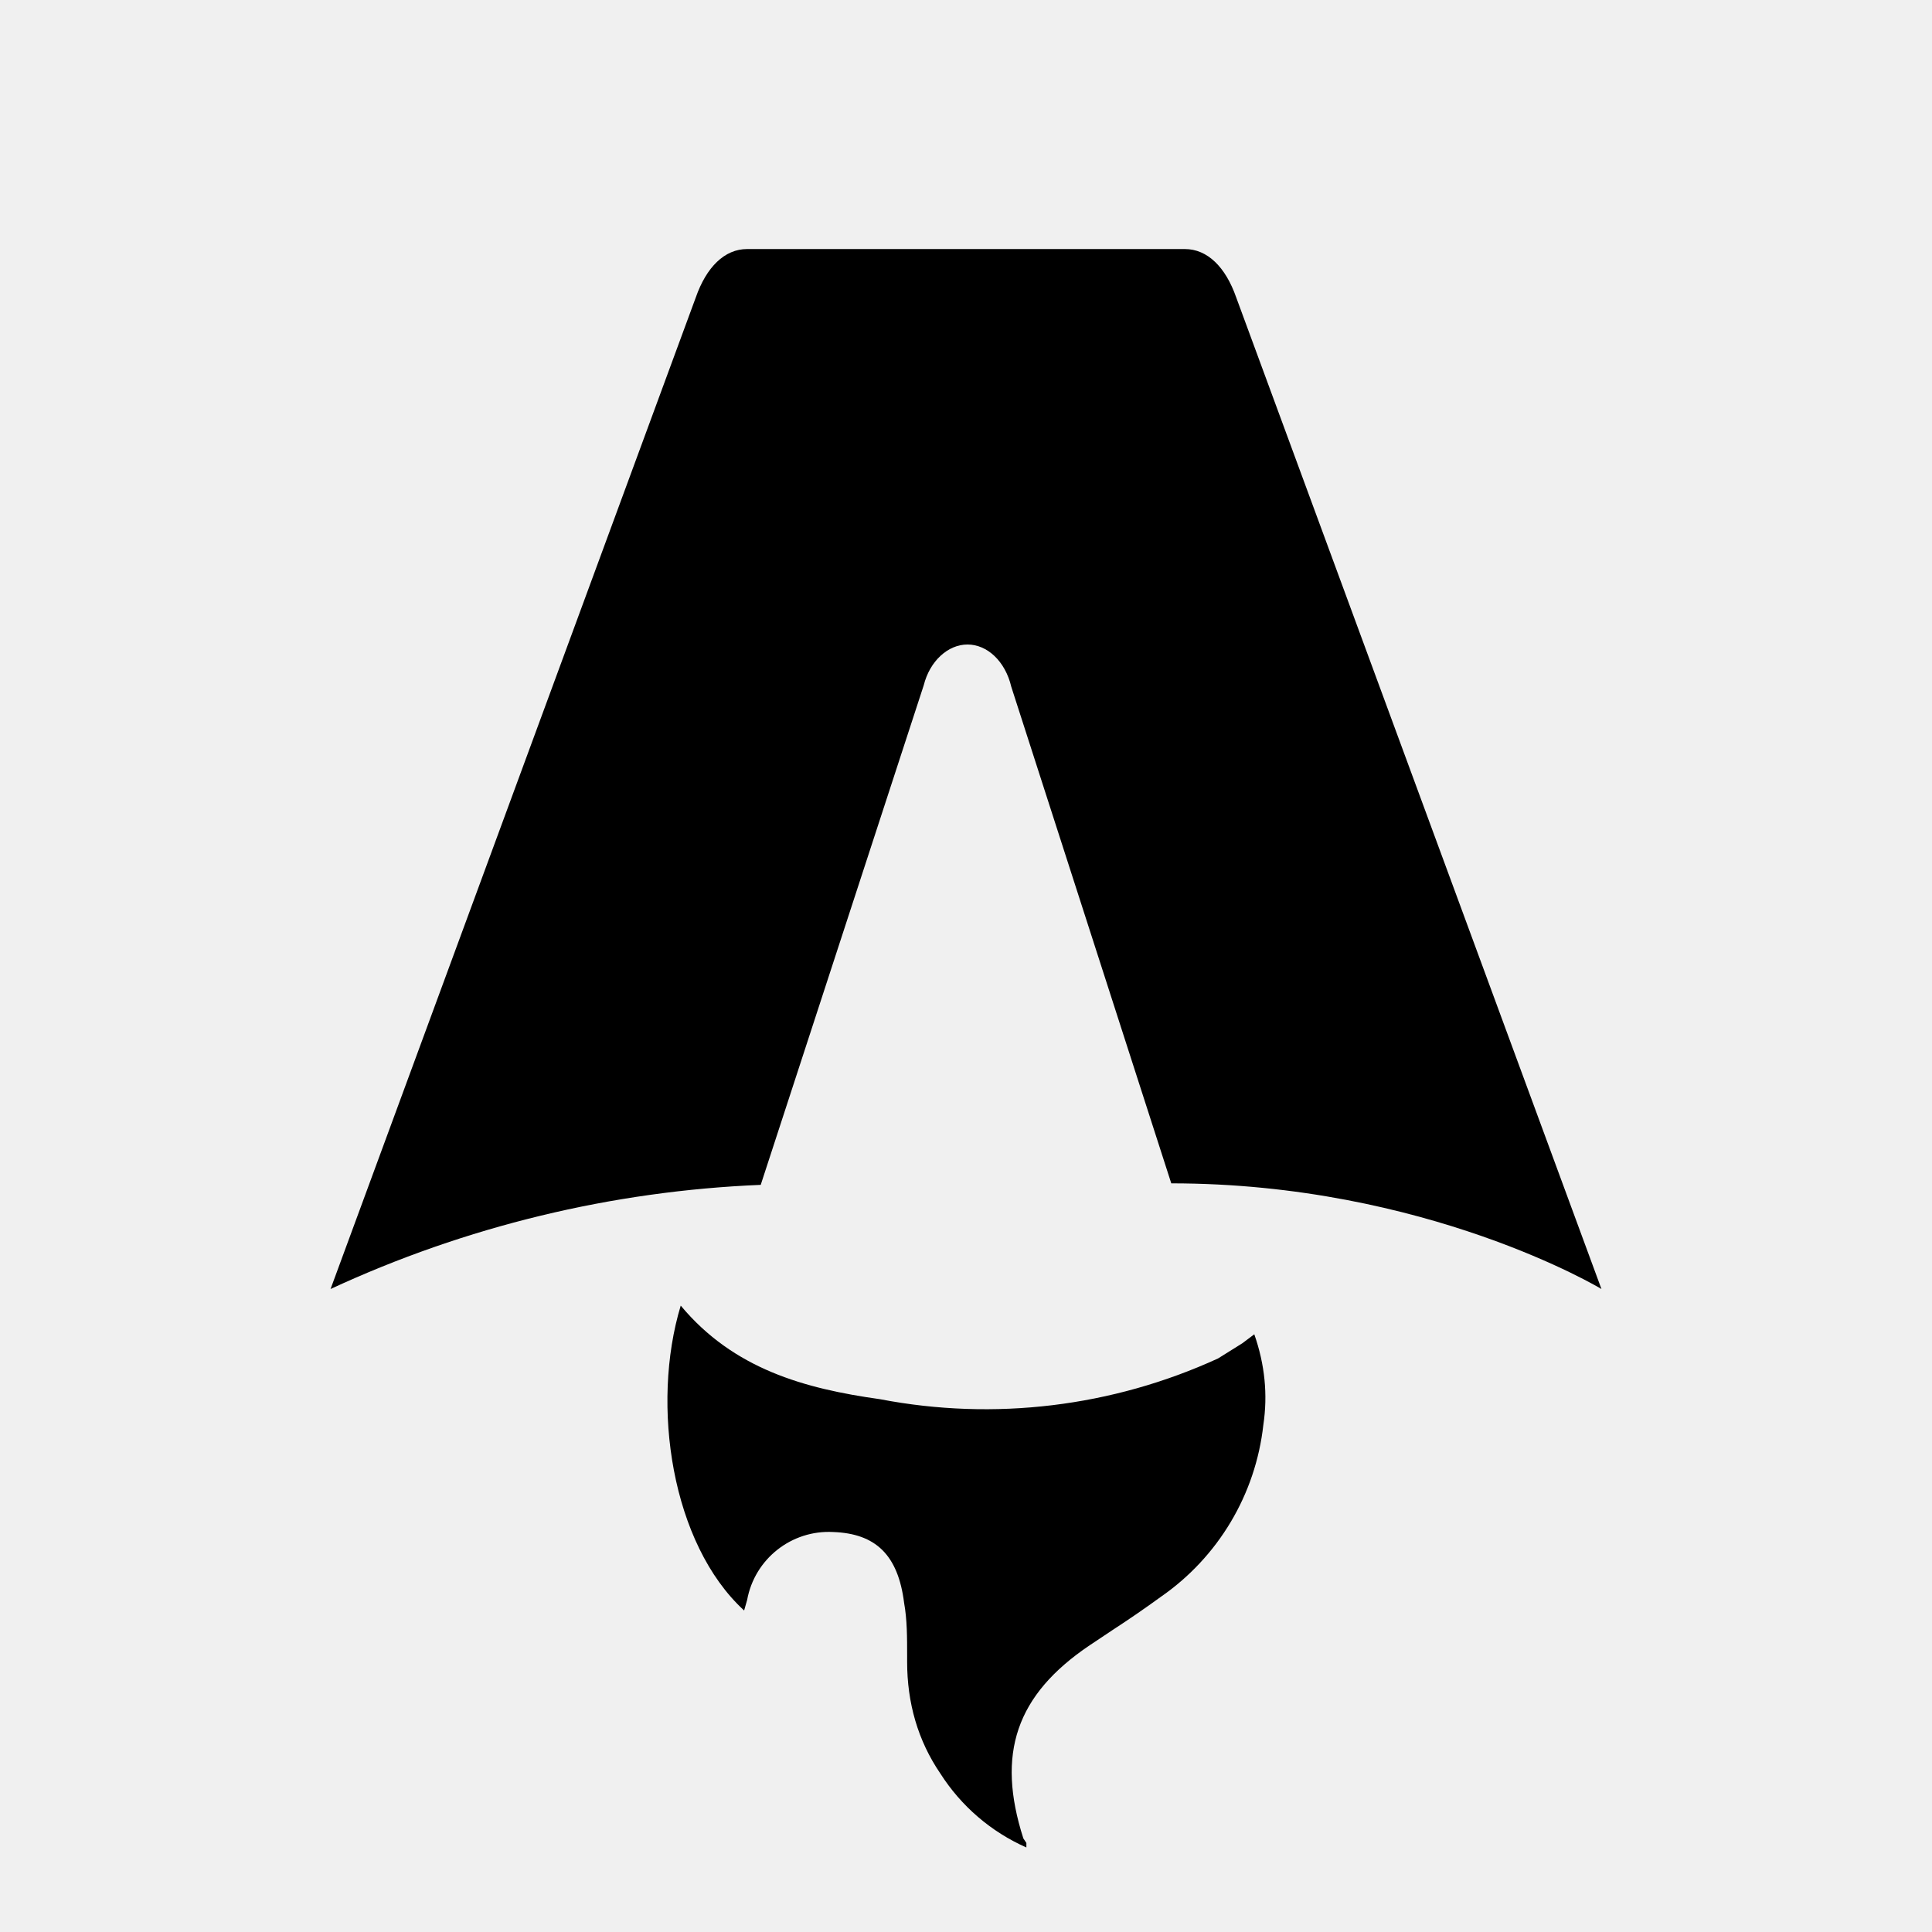
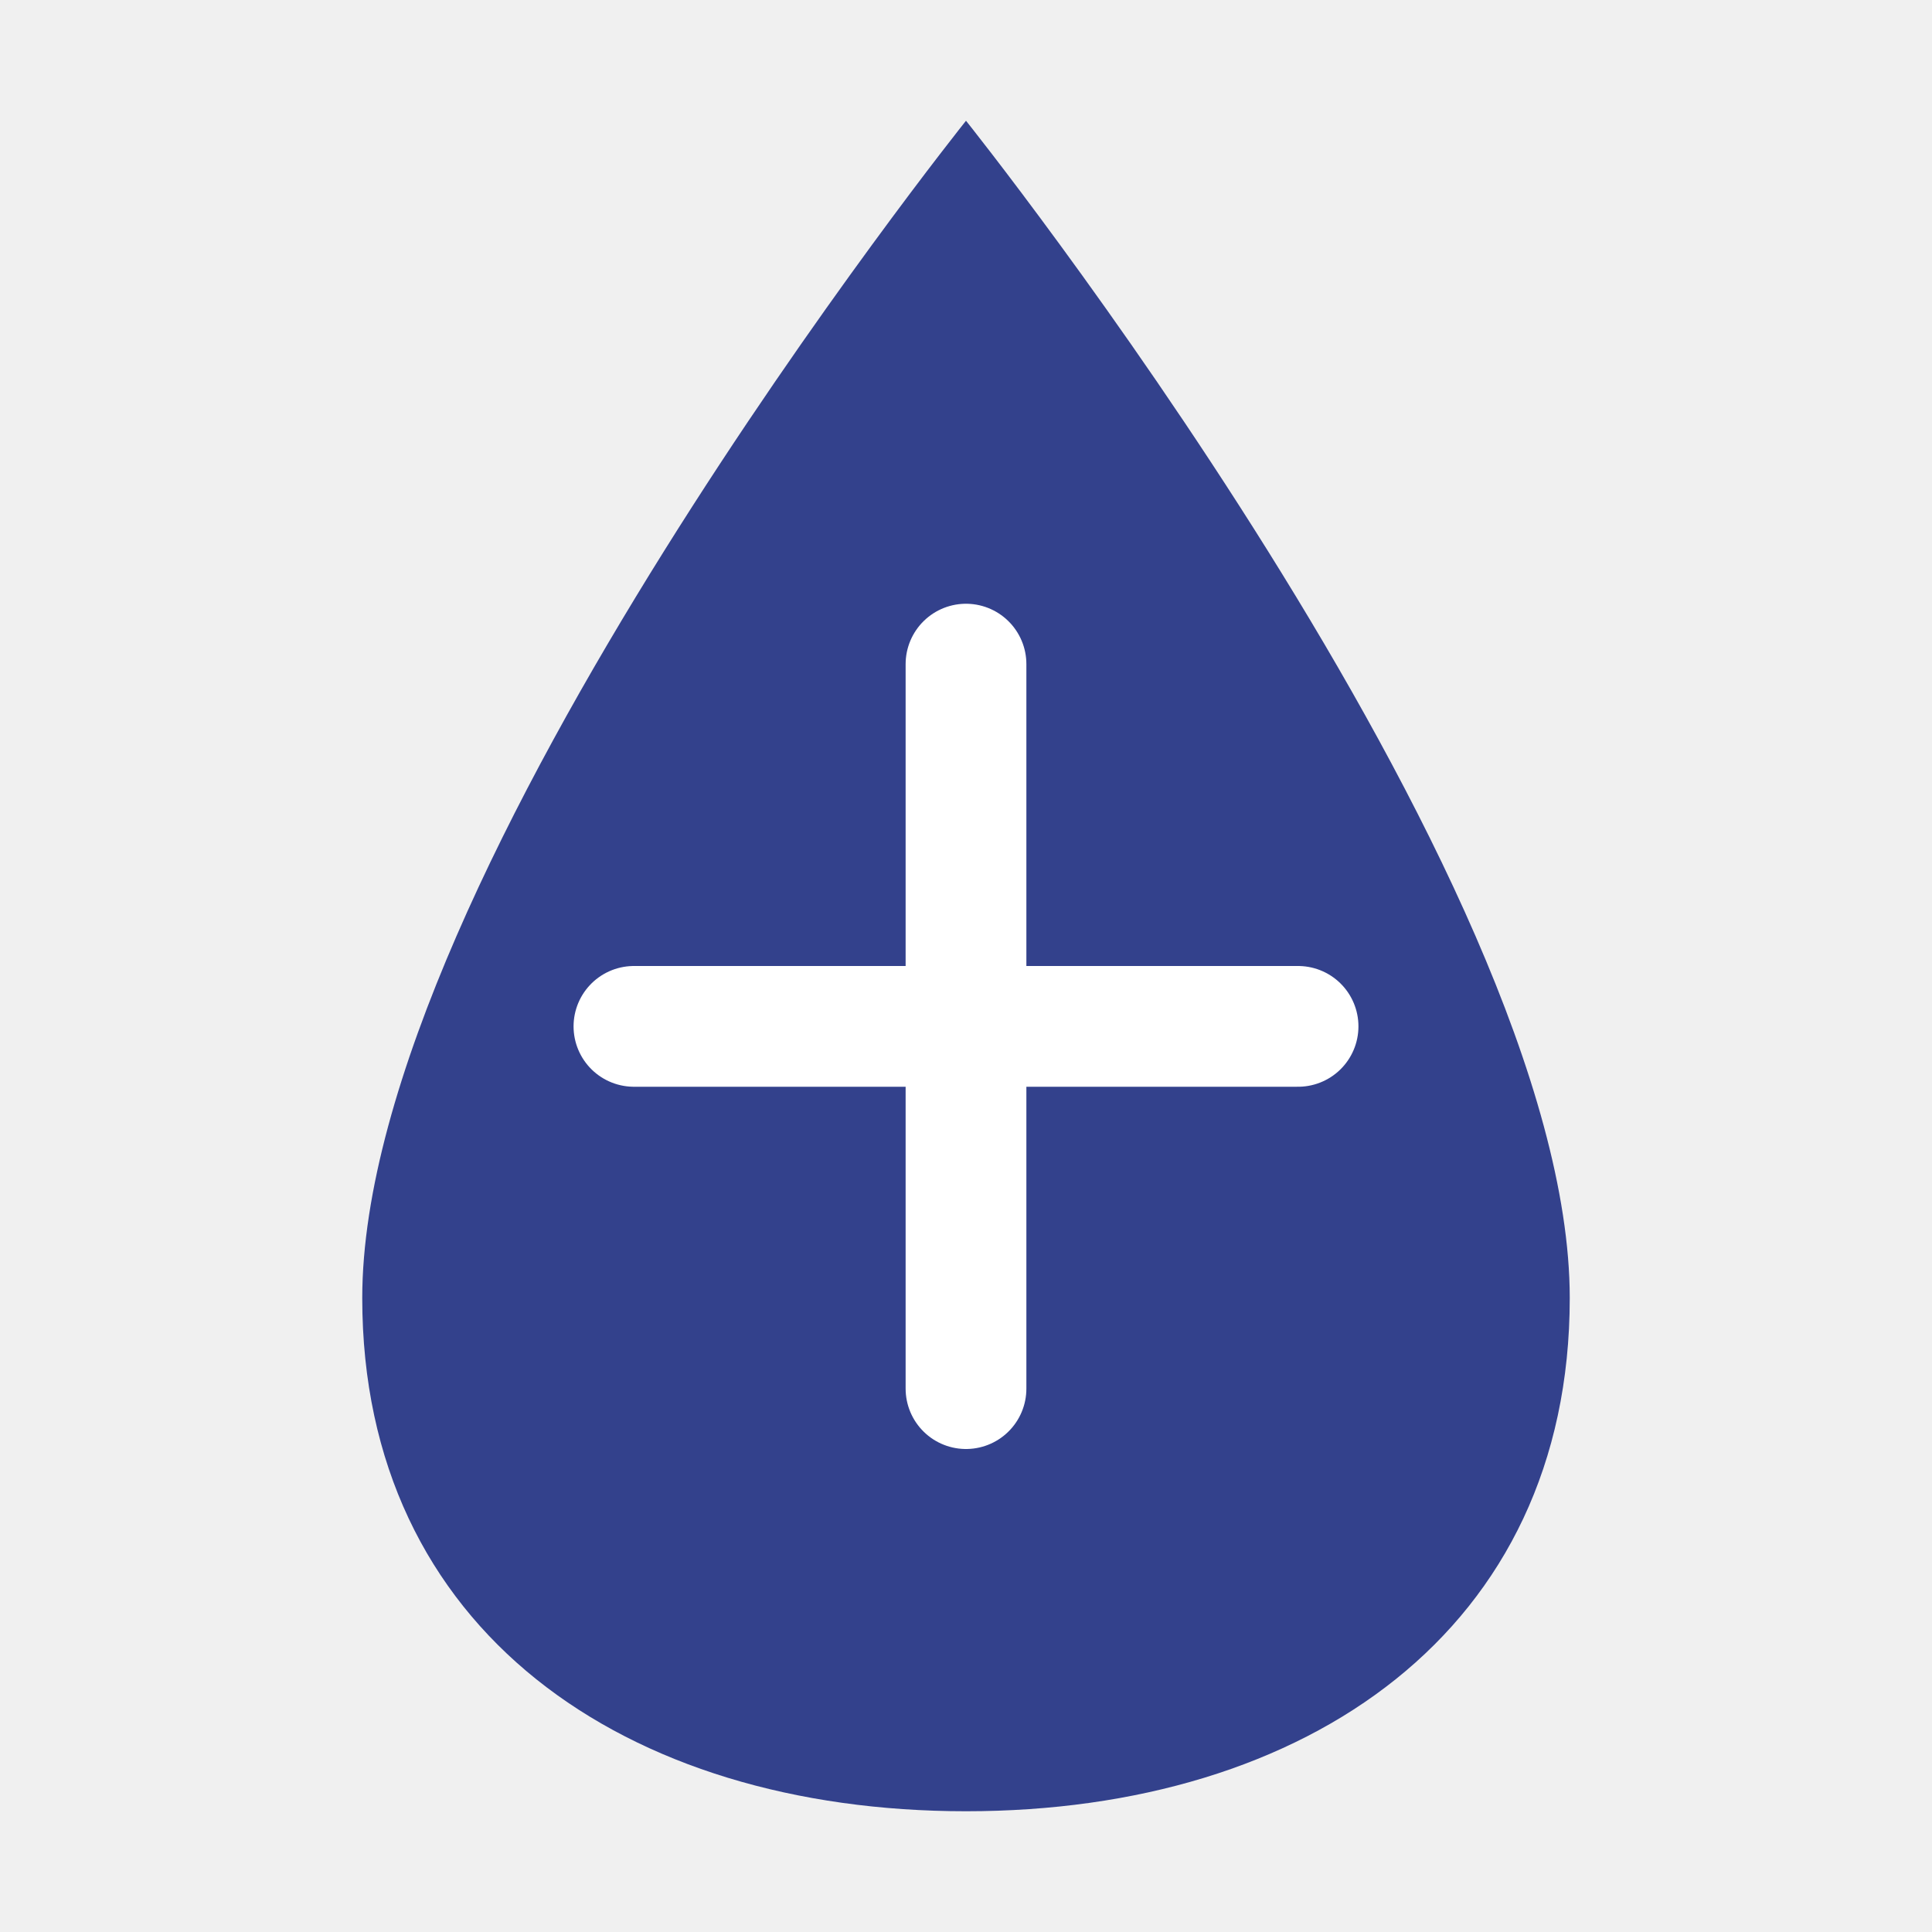
- <svg xmlns="http://www.w3.org/2000/svg" fill="none" viewBox="0 0 128 128">
-   <path d="M50.4 78.5a75.1 75.1 0 0 0-28.5 6.9l24.2-65.7c.7-2 1.9-3.2 3.4-3.2h29c1.5 0 2.7 1.2 3.4 3.2l24.2 65.7s-11.6-7-28.5-7L67 45.5c-.4-1.7-1.6-2.8-2.9-2.8-1.3 0-2.5 1.1-2.9 2.7L50.4 78.5Zm-1.1 28.2Zm-4.2-20.2c-2 6.6-.6 15.8 4.2 20.2a17.5 17.5 0 0 1 .2-.7 5.5 5.5 0 0 1 5.7-4.5c2.8.1 4.3 1.5 4.7 4.7.2 1.1.2 2.3.2 3.5v.4c0 2.7.7 5.2 2.2 7.4a13 13 0 0 0 5.7 4.9v-.3l-.2-.3c-1.8-5.6-.5-9.5 4.4-12.8l1.5-1a73 73 0 0 0 3.2-2.2 16 16 0 0 0 6.8-11.4c.3-2 .1-4-.6-6l-.8.6-1.6 1a37 37 0 0 1-22.4 2.7c-5-.7-9.7-2-13.2-6.2Z" />
-   <style>
-         path { fill: #000; }
-         @media (prefers-color-scheme: dark) {
-             path { fill: #FFF; }
-         }
-     </style>
+ <svg xmlns="http://www.w3.org/2000/svg" viewBox="0 0 64 64">
+   <path d="M32 4C32 4 12 29 12 43C12 54 20.7 60 32 60C43.3 60 52 54 52 43C52 29 32 4 32 4Z" fill="#33418c" />
+   <path d="M32 22V46M21 34H43" stroke="#ffffff" stroke-width="4" stroke-linecap="round" />
</svg>
